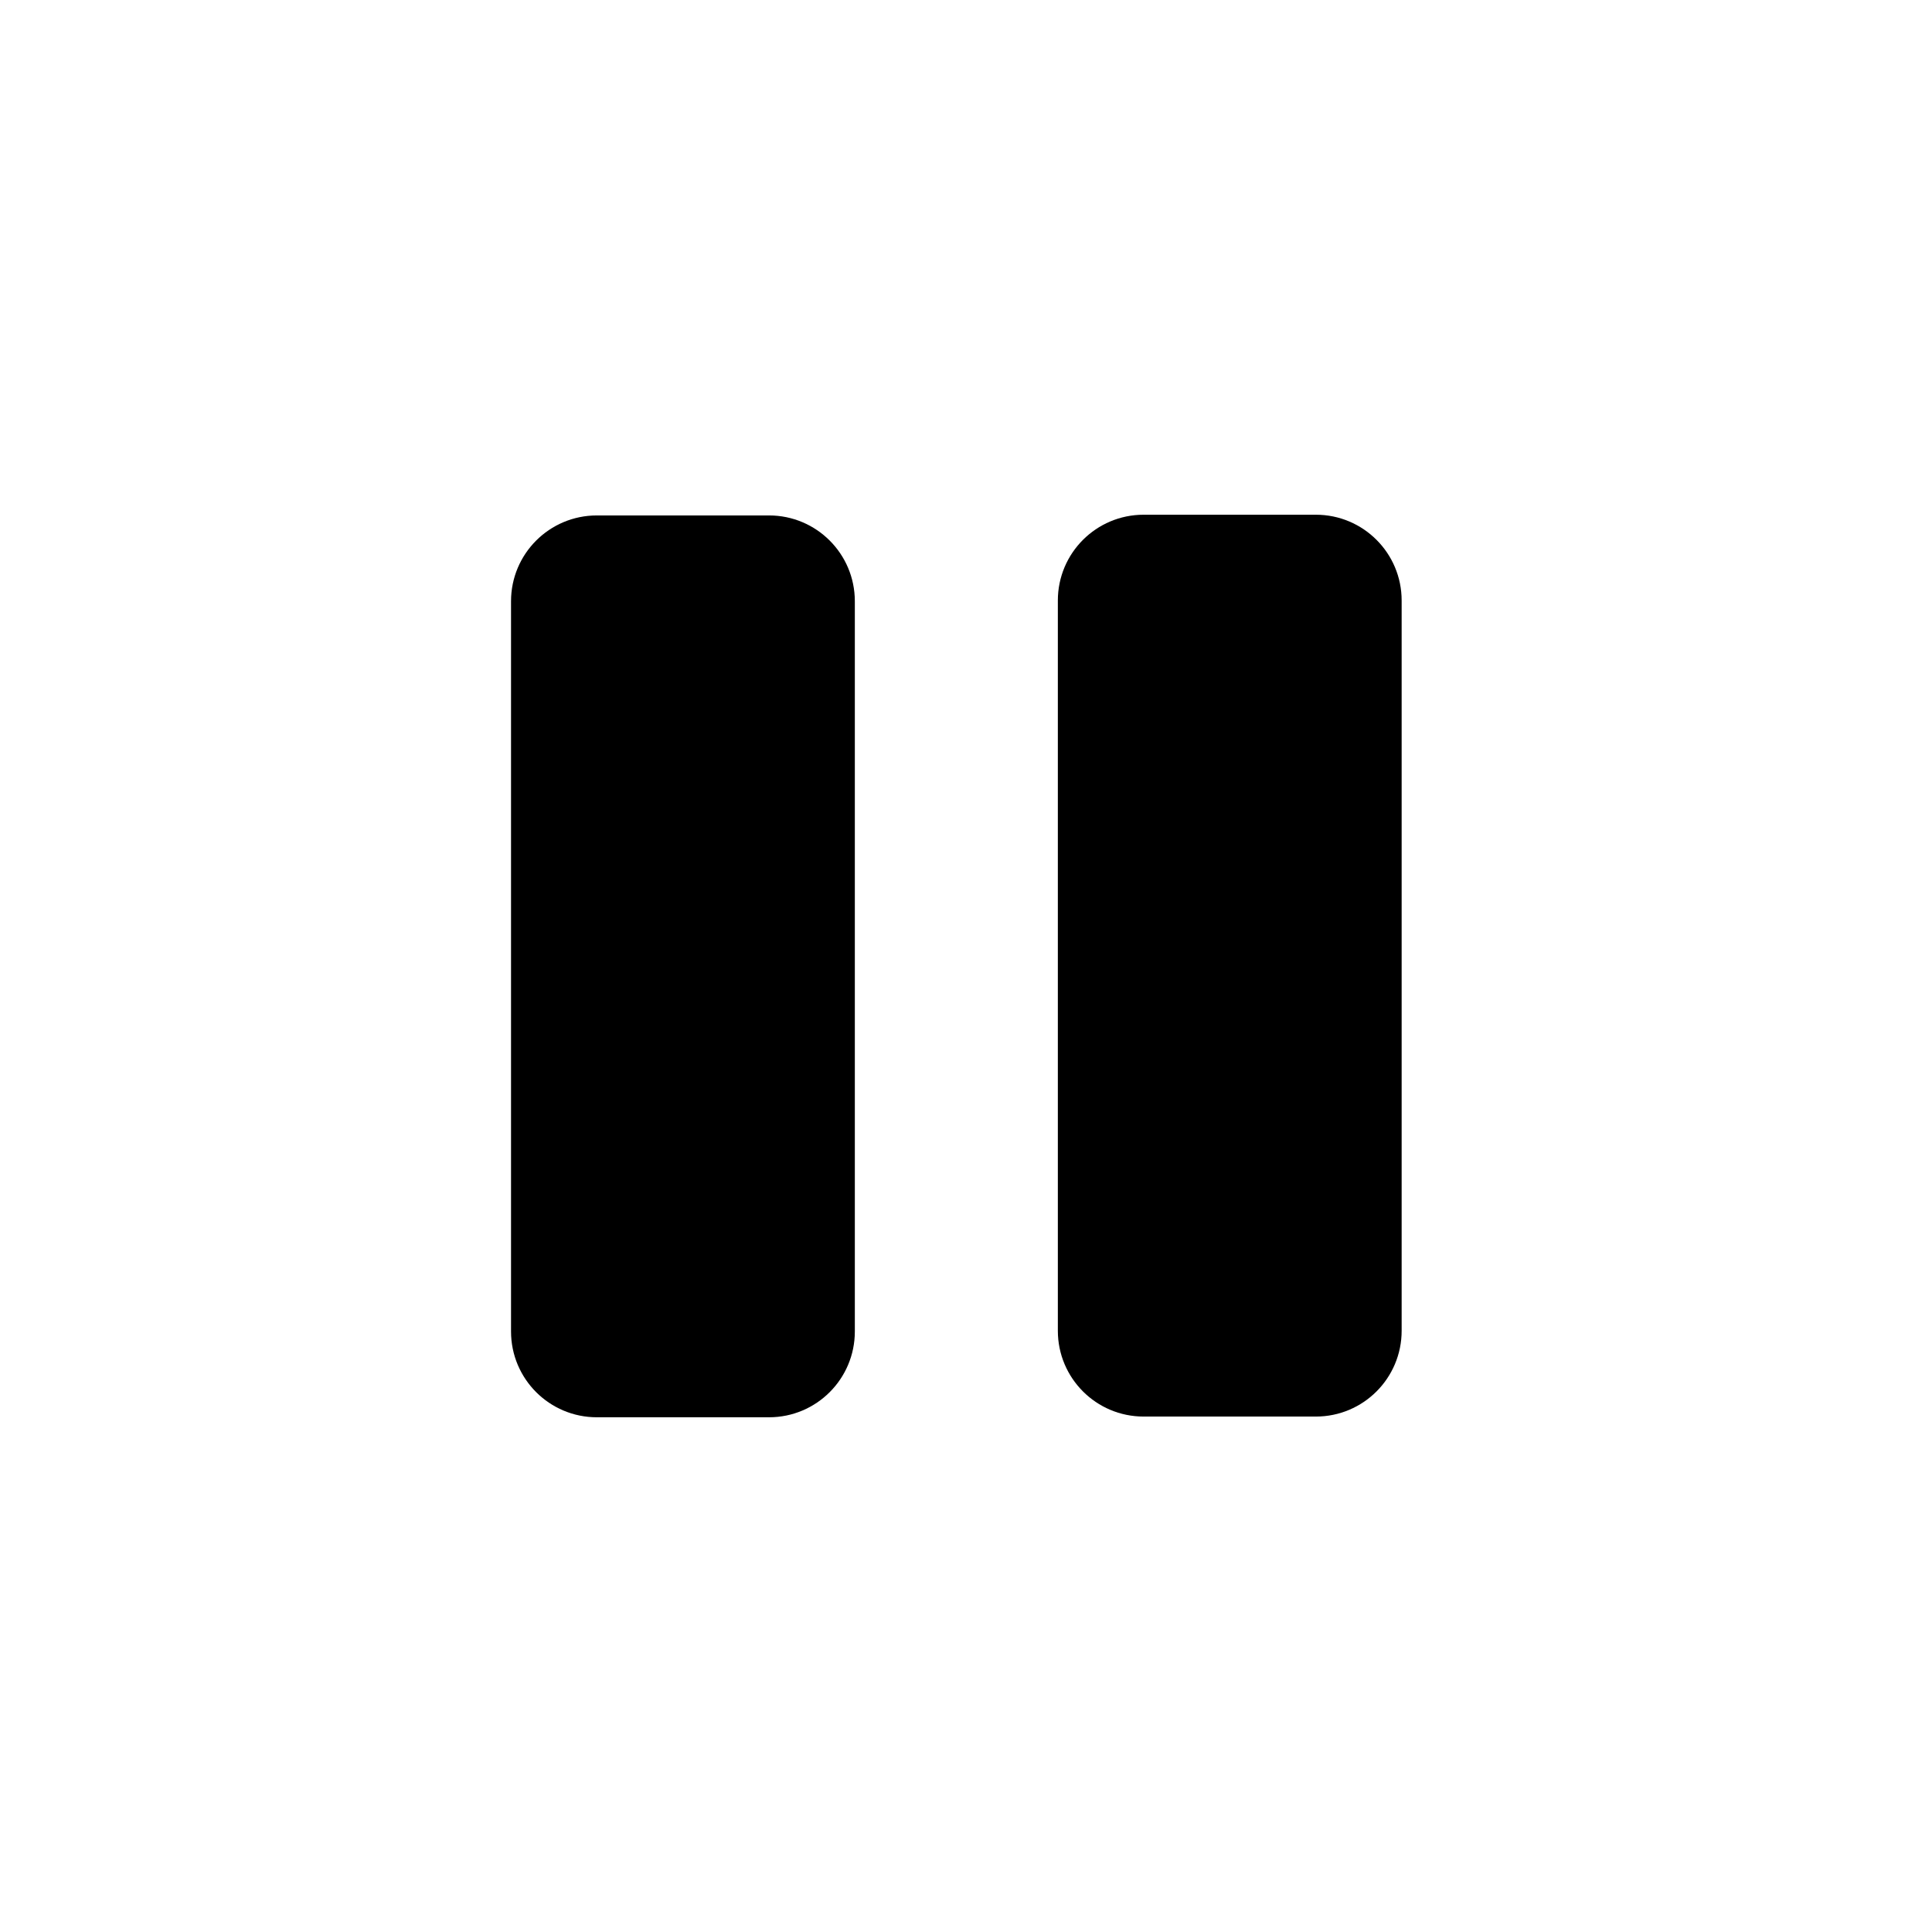
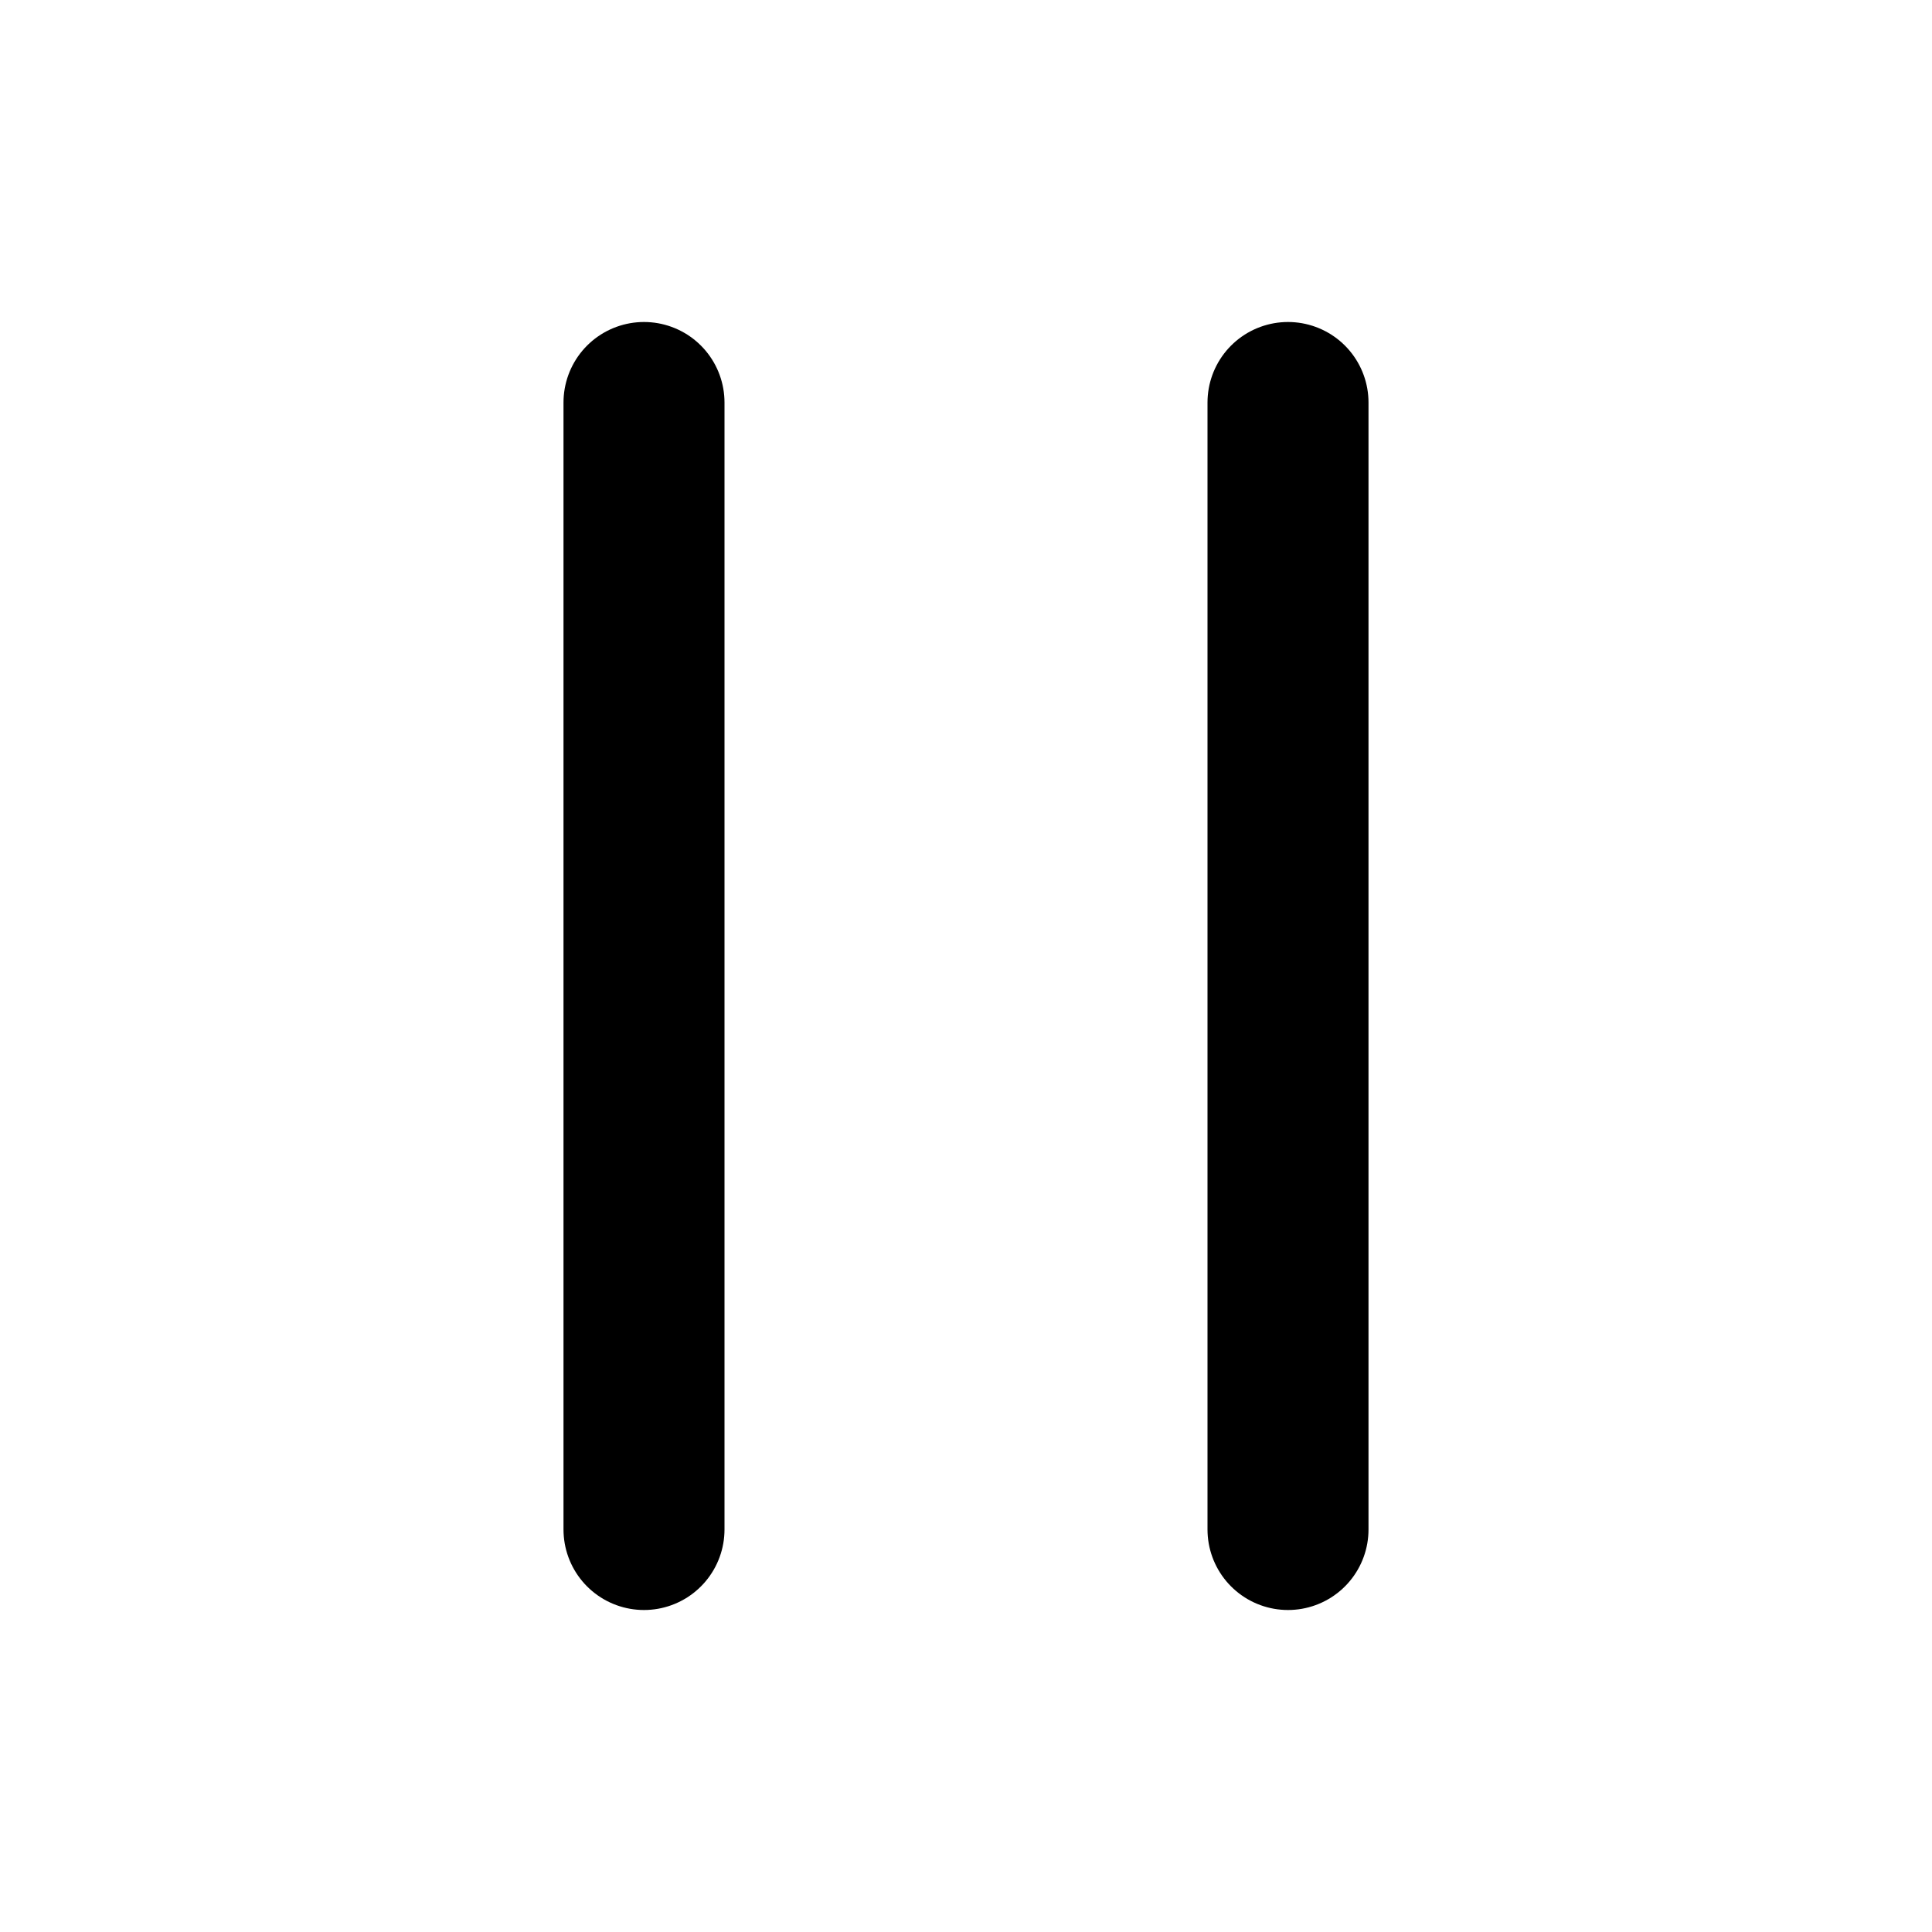
- <svg xmlns="http://www.w3.org/2000/svg" id="blue_copy" style="enable-background:new 0 0 100 100;" version="1.1" viewBox="0 0 100 100" xml:space="preserve">
-   <g id="Layer_7_copy">
-     <path d="M39.806,72.858h-8.915c-2.176,0-3.94-1.764-3.94-3.94V31.119c0-2.176,1.764-3.94,3.94-3.94h8.915   c2.176,0,3.94,1.764,3.94,3.94v37.799C43.746,71.094,41.982,72.858,39.806,72.858z" />
-     <path d="M68.109,72.821h-8.915c-2.176,0-3.94-1.764-3.94-3.94V31.082c0-2.176,1.764-3.94,3.94-3.94h8.915   c2.176,0,3.94,1.764,3.94,3.94v37.799C72.049,71.057,70.285,72.821,68.109,72.821z" />
-     <path d="M40.489,27.248c0.769,0.719,1.257,1.735,1.257,2.871v37.799c0,2.176-1.764,3.94-3.94,3.94h-8.915   c-0.234,0-0.46-0.03-0.683-0.069c0.704,0.658,1.643,1.069,2.683,1.069h8.915c2.176,0,3.94-1.764,3.94-3.94V31.119   C43.746,29.177,42.338,27.573,40.489,27.248z" />
-     <path d="M68.792,27.211c0.769,0.719,1.257,1.735,1.257,2.871v37.799c0,2.176-1.764,3.94-3.94,3.94h-8.915   c-0.234,0-0.46-0.03-0.683-0.069c0.704,0.658,1.643,1.069,2.683,1.069h8.915c2.176,0,3.94-1.764,3.94-3.94V31.082   C72.049,29.14,70.641,27.535,68.792,27.211z" />
-     <path d="M39.806,72.858h-8.915c-2.176,0-3.94-1.764-3.94-3.94V31.119   c0-2.176,1.764-3.94,3.94-3.94h8.915c2.176,0,3.94,1.764,3.94,3.94v37.799C43.746,71.094,41.982,72.858,39.806,72.858z" style="fill:none;stroke:#000000;stroke-miterlimit:10;" />
-     <path d="M68.109,72.821h-8.915c-2.176,0-3.94-1.764-3.94-3.94V31.082   c0-2.176,1.764-3.94,3.94-3.94h8.915c2.176,0,3.94,1.764,3.94,3.94v37.799C72.049,71.057,70.285,72.821,68.109,72.821z" style="fill:none;stroke:#000000;stroke-miterlimit:10;" />
-   </g>
+ <svg xmlns="http://www.w3.org/2000/svg" width="800px" height="800px" viewBox="0 0 24 24" fill="none">
+   <path d="M8 5V19M16 5V19" stroke="#000000" stroke-width="2" stroke-linecap="round" stroke-linejoin="round" />
</svg>
